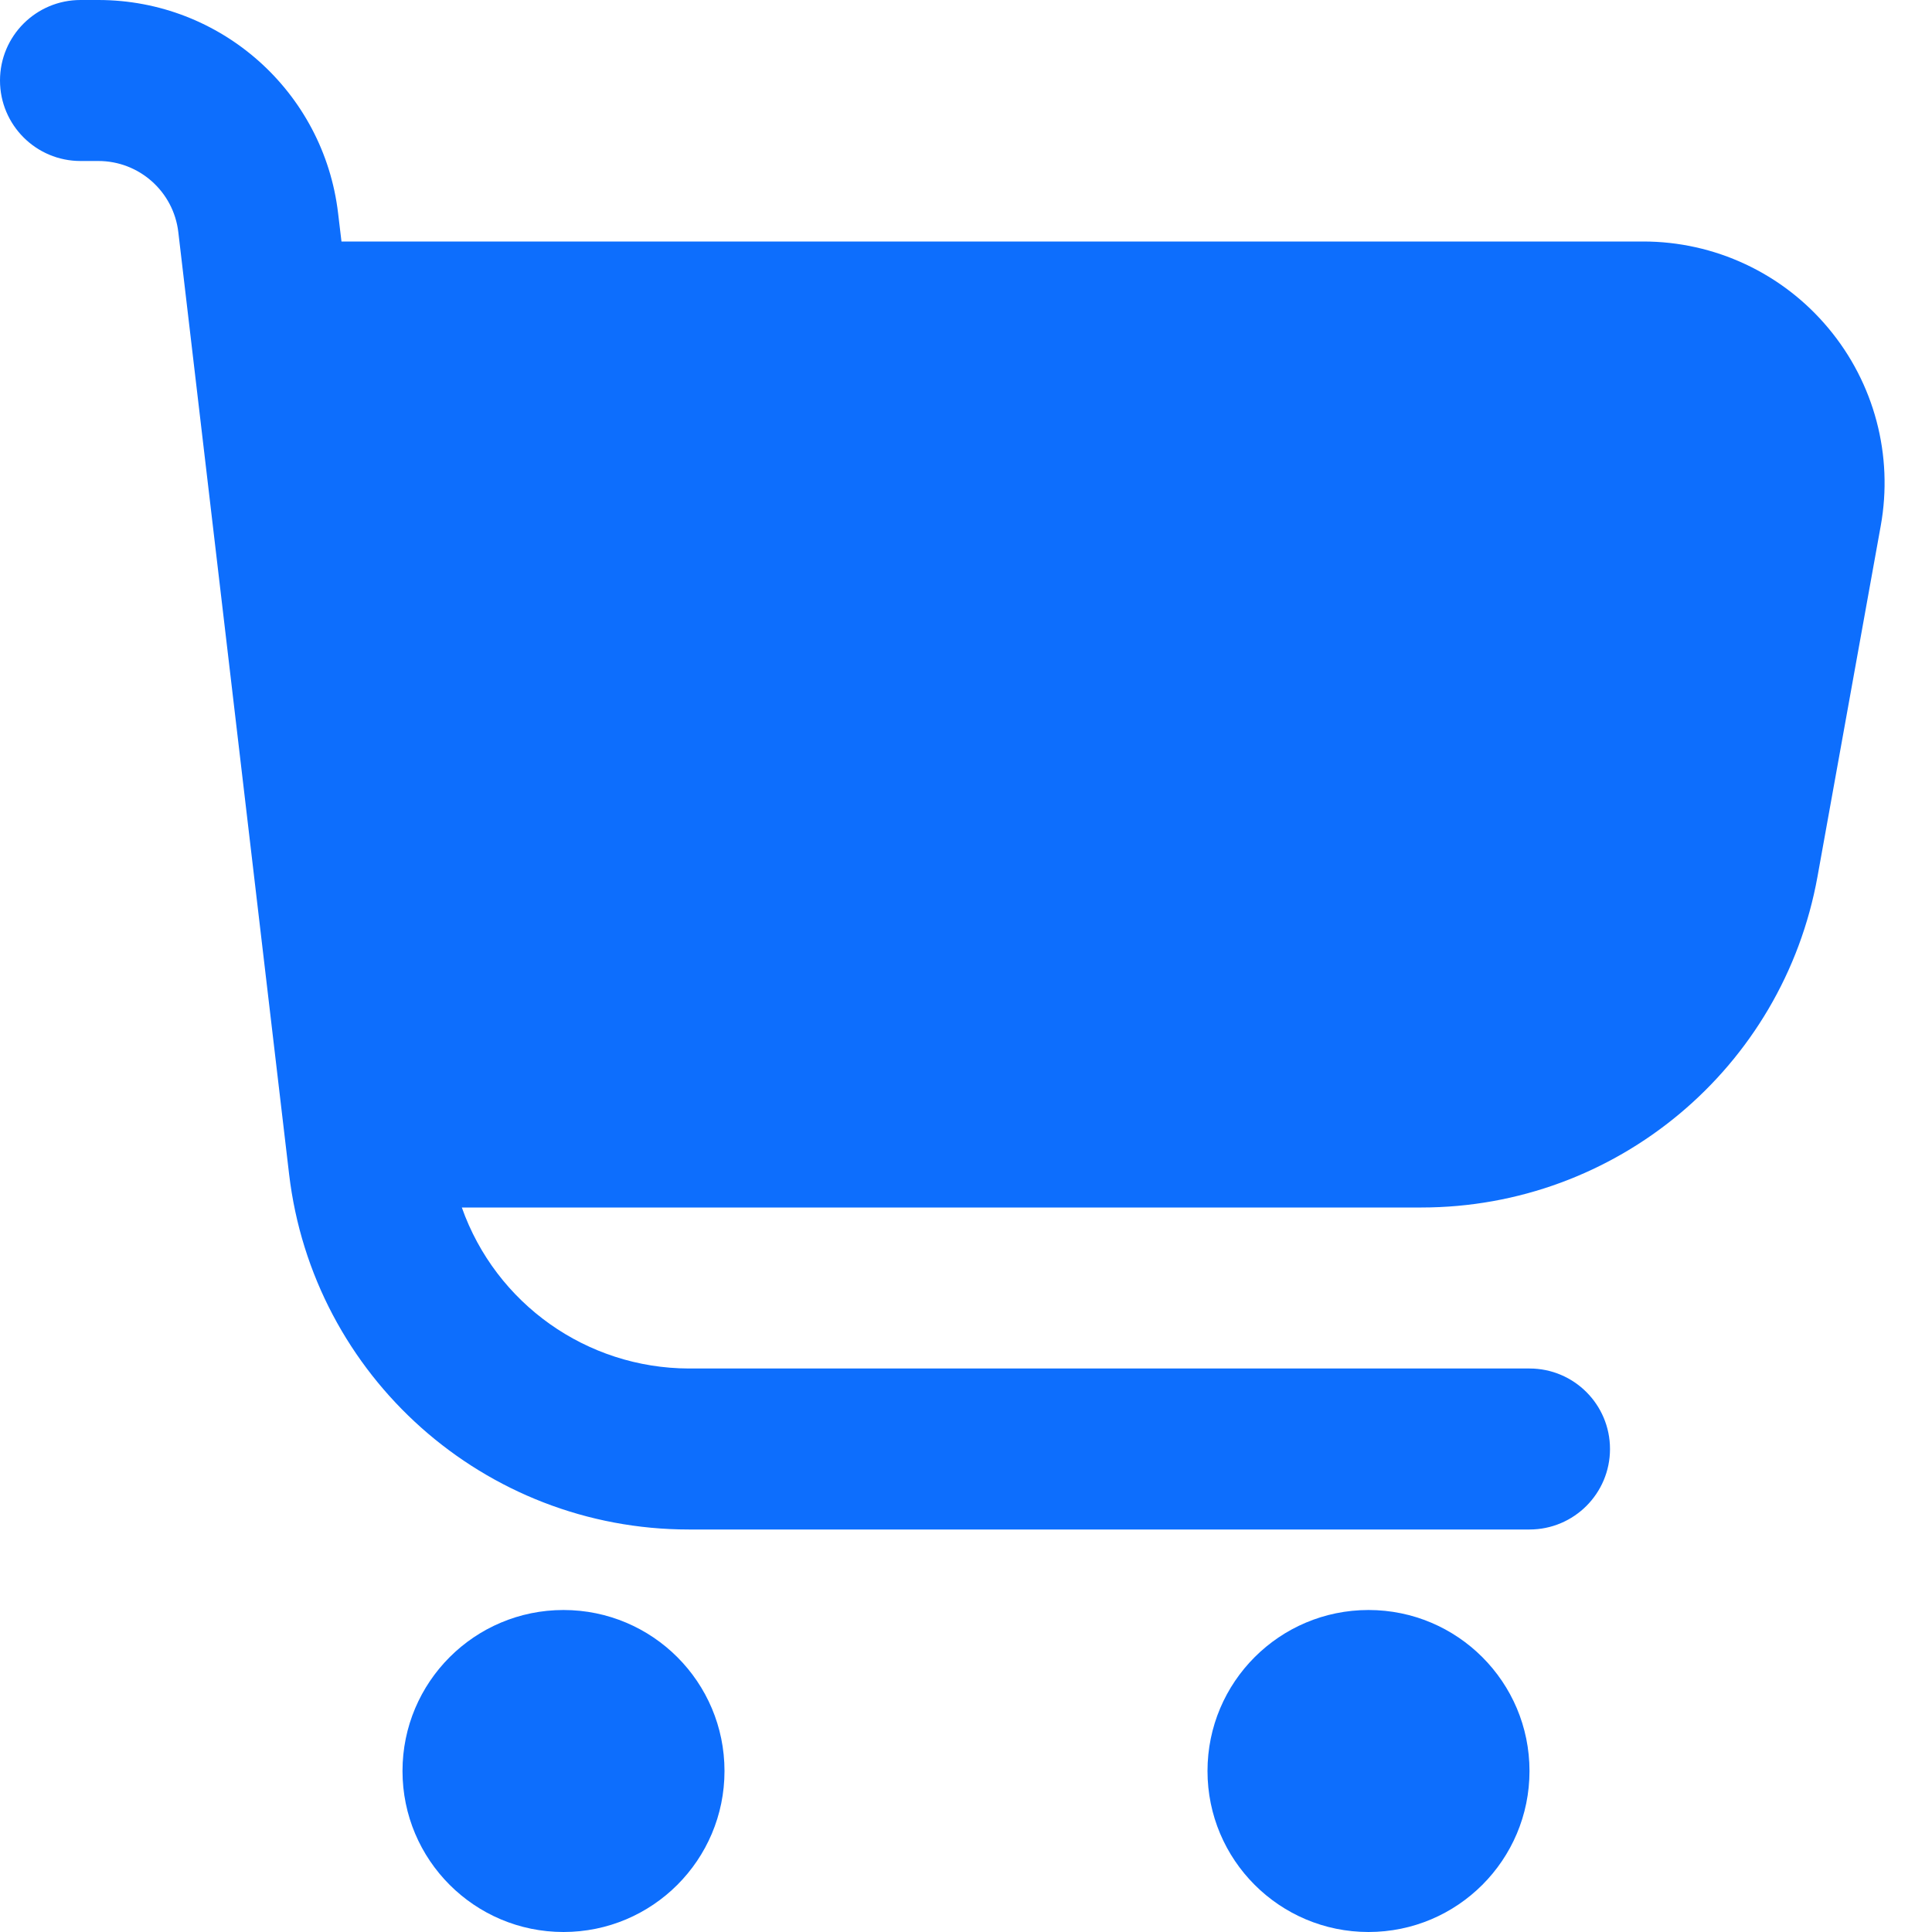
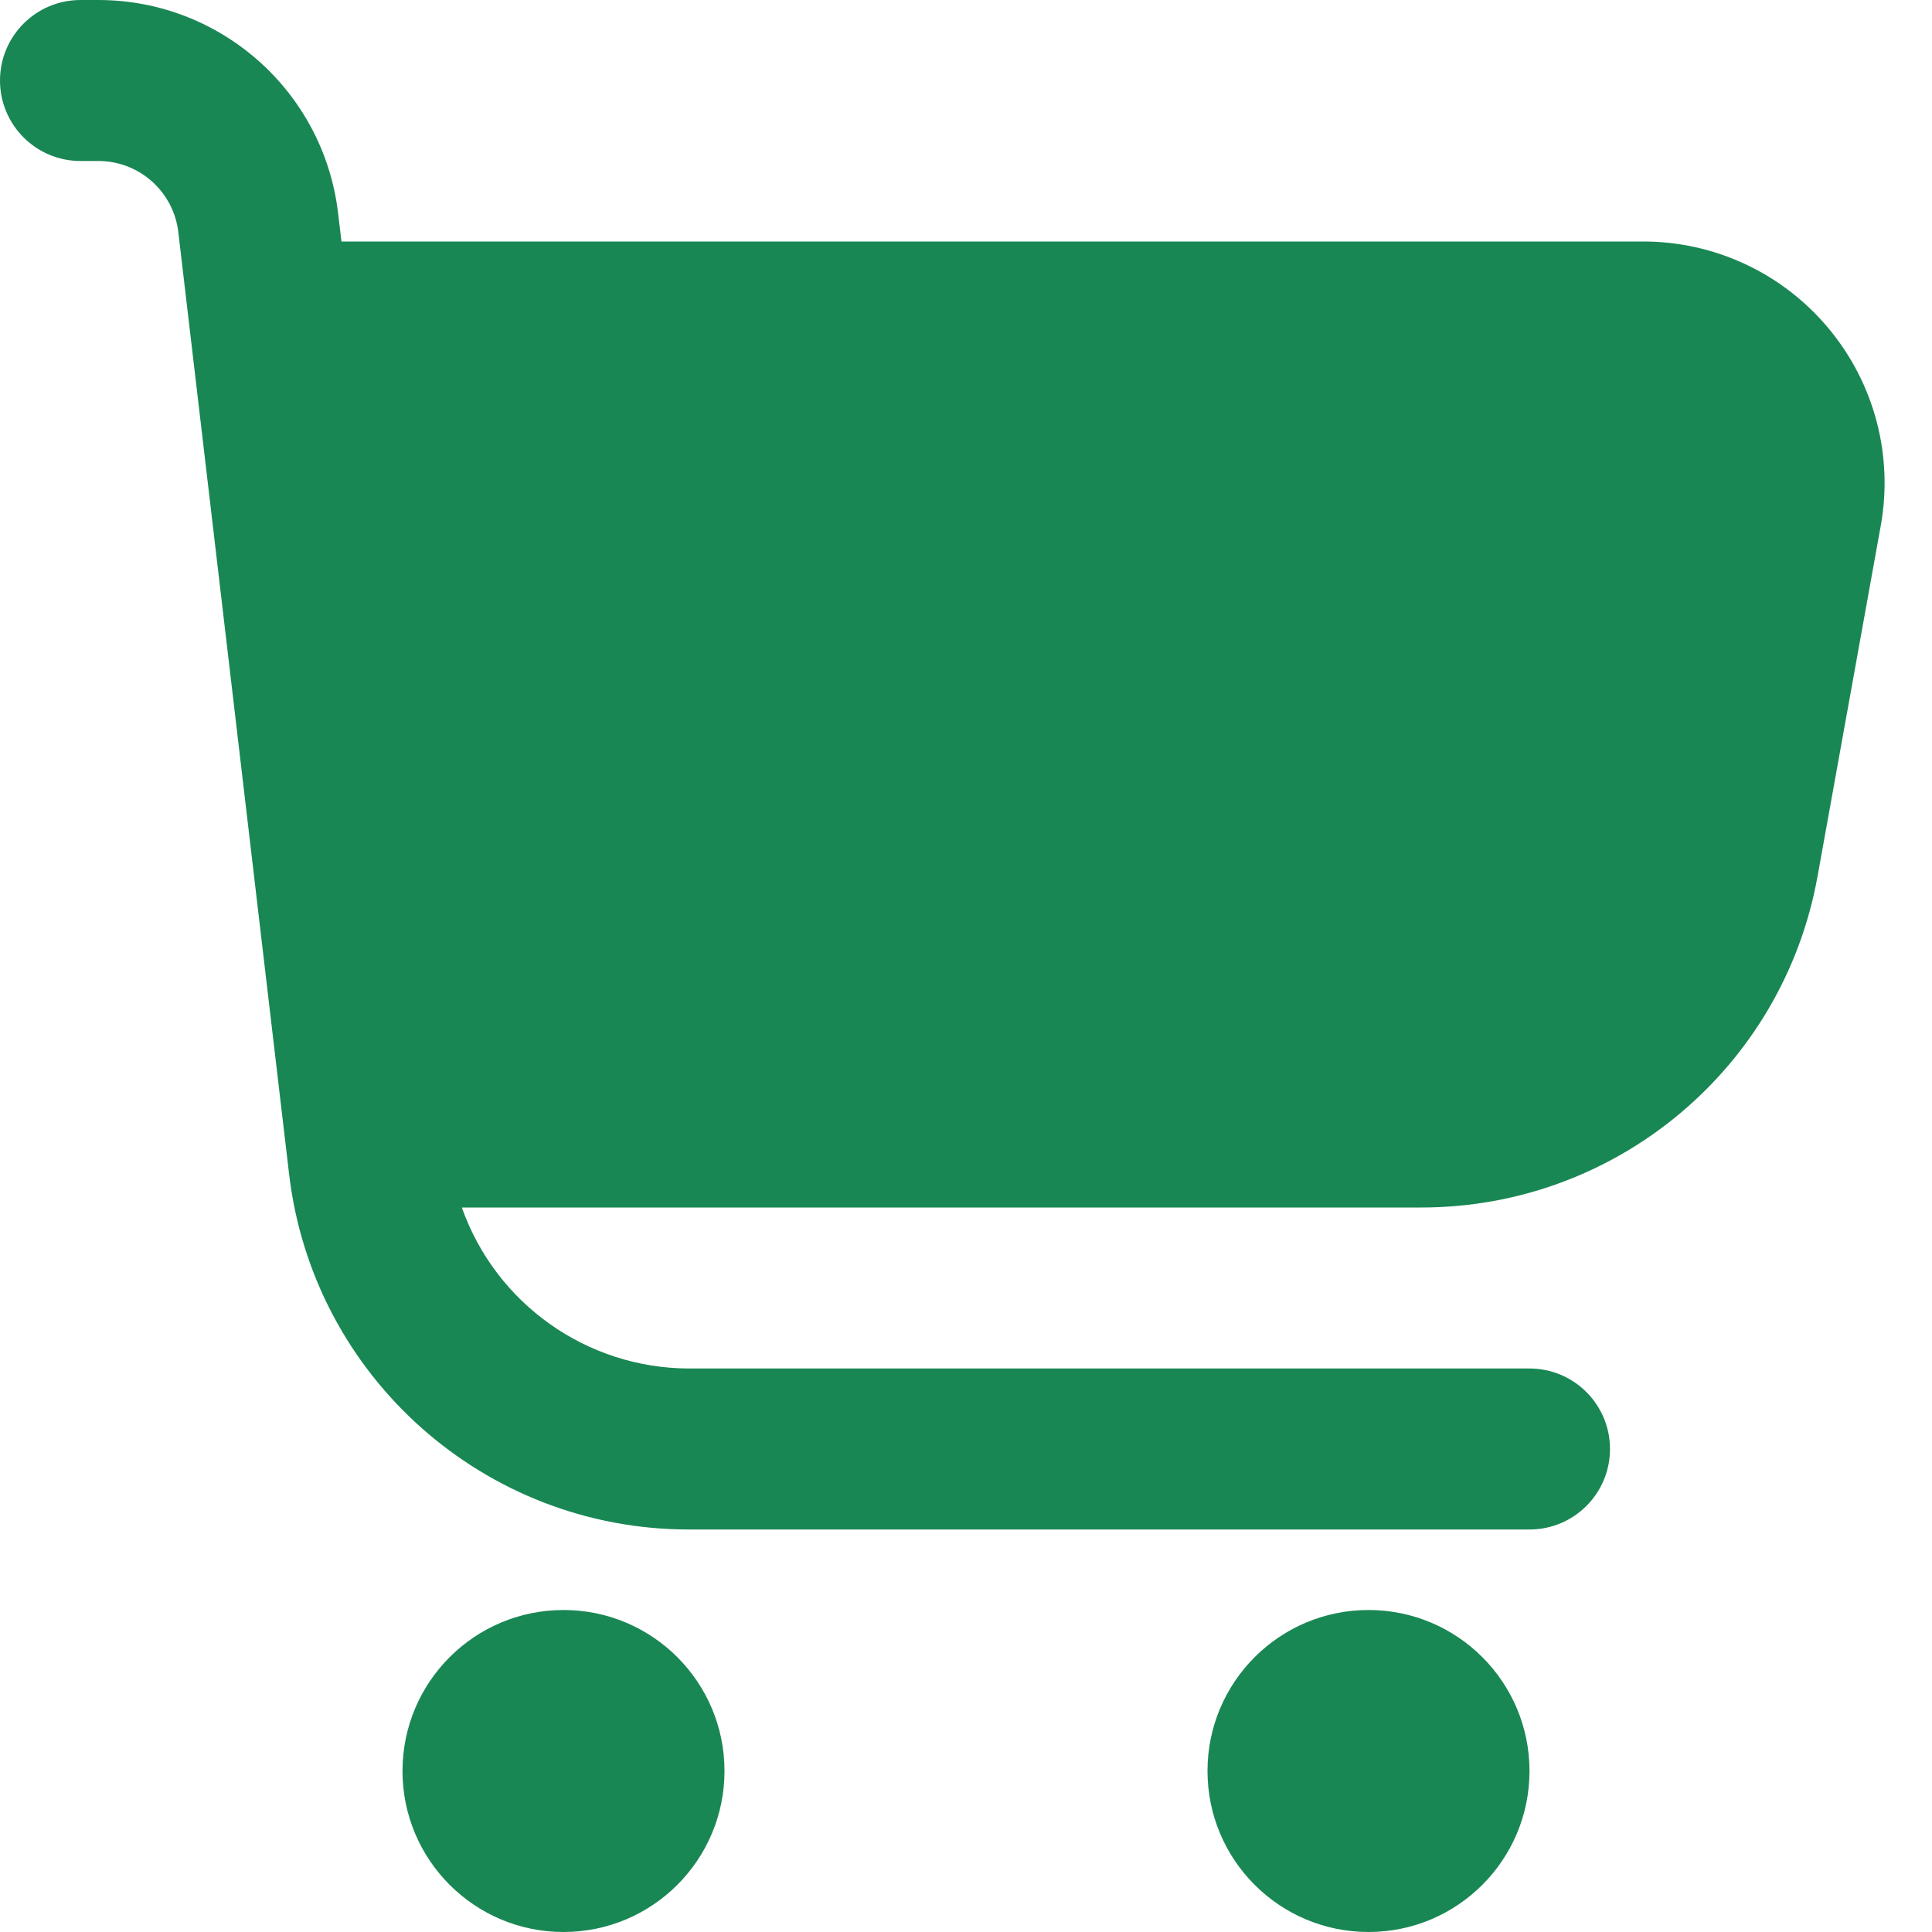
- <svg xmlns="http://www.w3.org/2000/svg" fill="rgba(13,110,253,1)" id="Filled" viewBox="0 0 24 24" width="512" height="512">
+ <svg xmlns="http://www.w3.org/2000/svg" fill="rgba(25,135,84,1)" id="Filled" viewBox="0 0 24 24" width="512" height="512">
  <path d="M22.713,4.077A2.993,2.993,0,0,0,20.41,3H4.242L4.2,2.649A3,3,0,0,0,1.222,0H1A1,1,0,0,0,1,2h.222a1,1,0,0,1,.993.883l1.376,11.7A5,5,0,0,0,8.557,19H19a1,1,0,0,0,0-2H8.557a3,3,0,0,1-2.82-2h11.92a5,5,0,0,0,4.921-4.113l.785-4.354A2.994,2.994,0,0,0,22.713,4.077Z" />
  <circle cx="7" cy="22" r="2" />
  <circle cx="17" cy="22" r="2" />
</svg>
